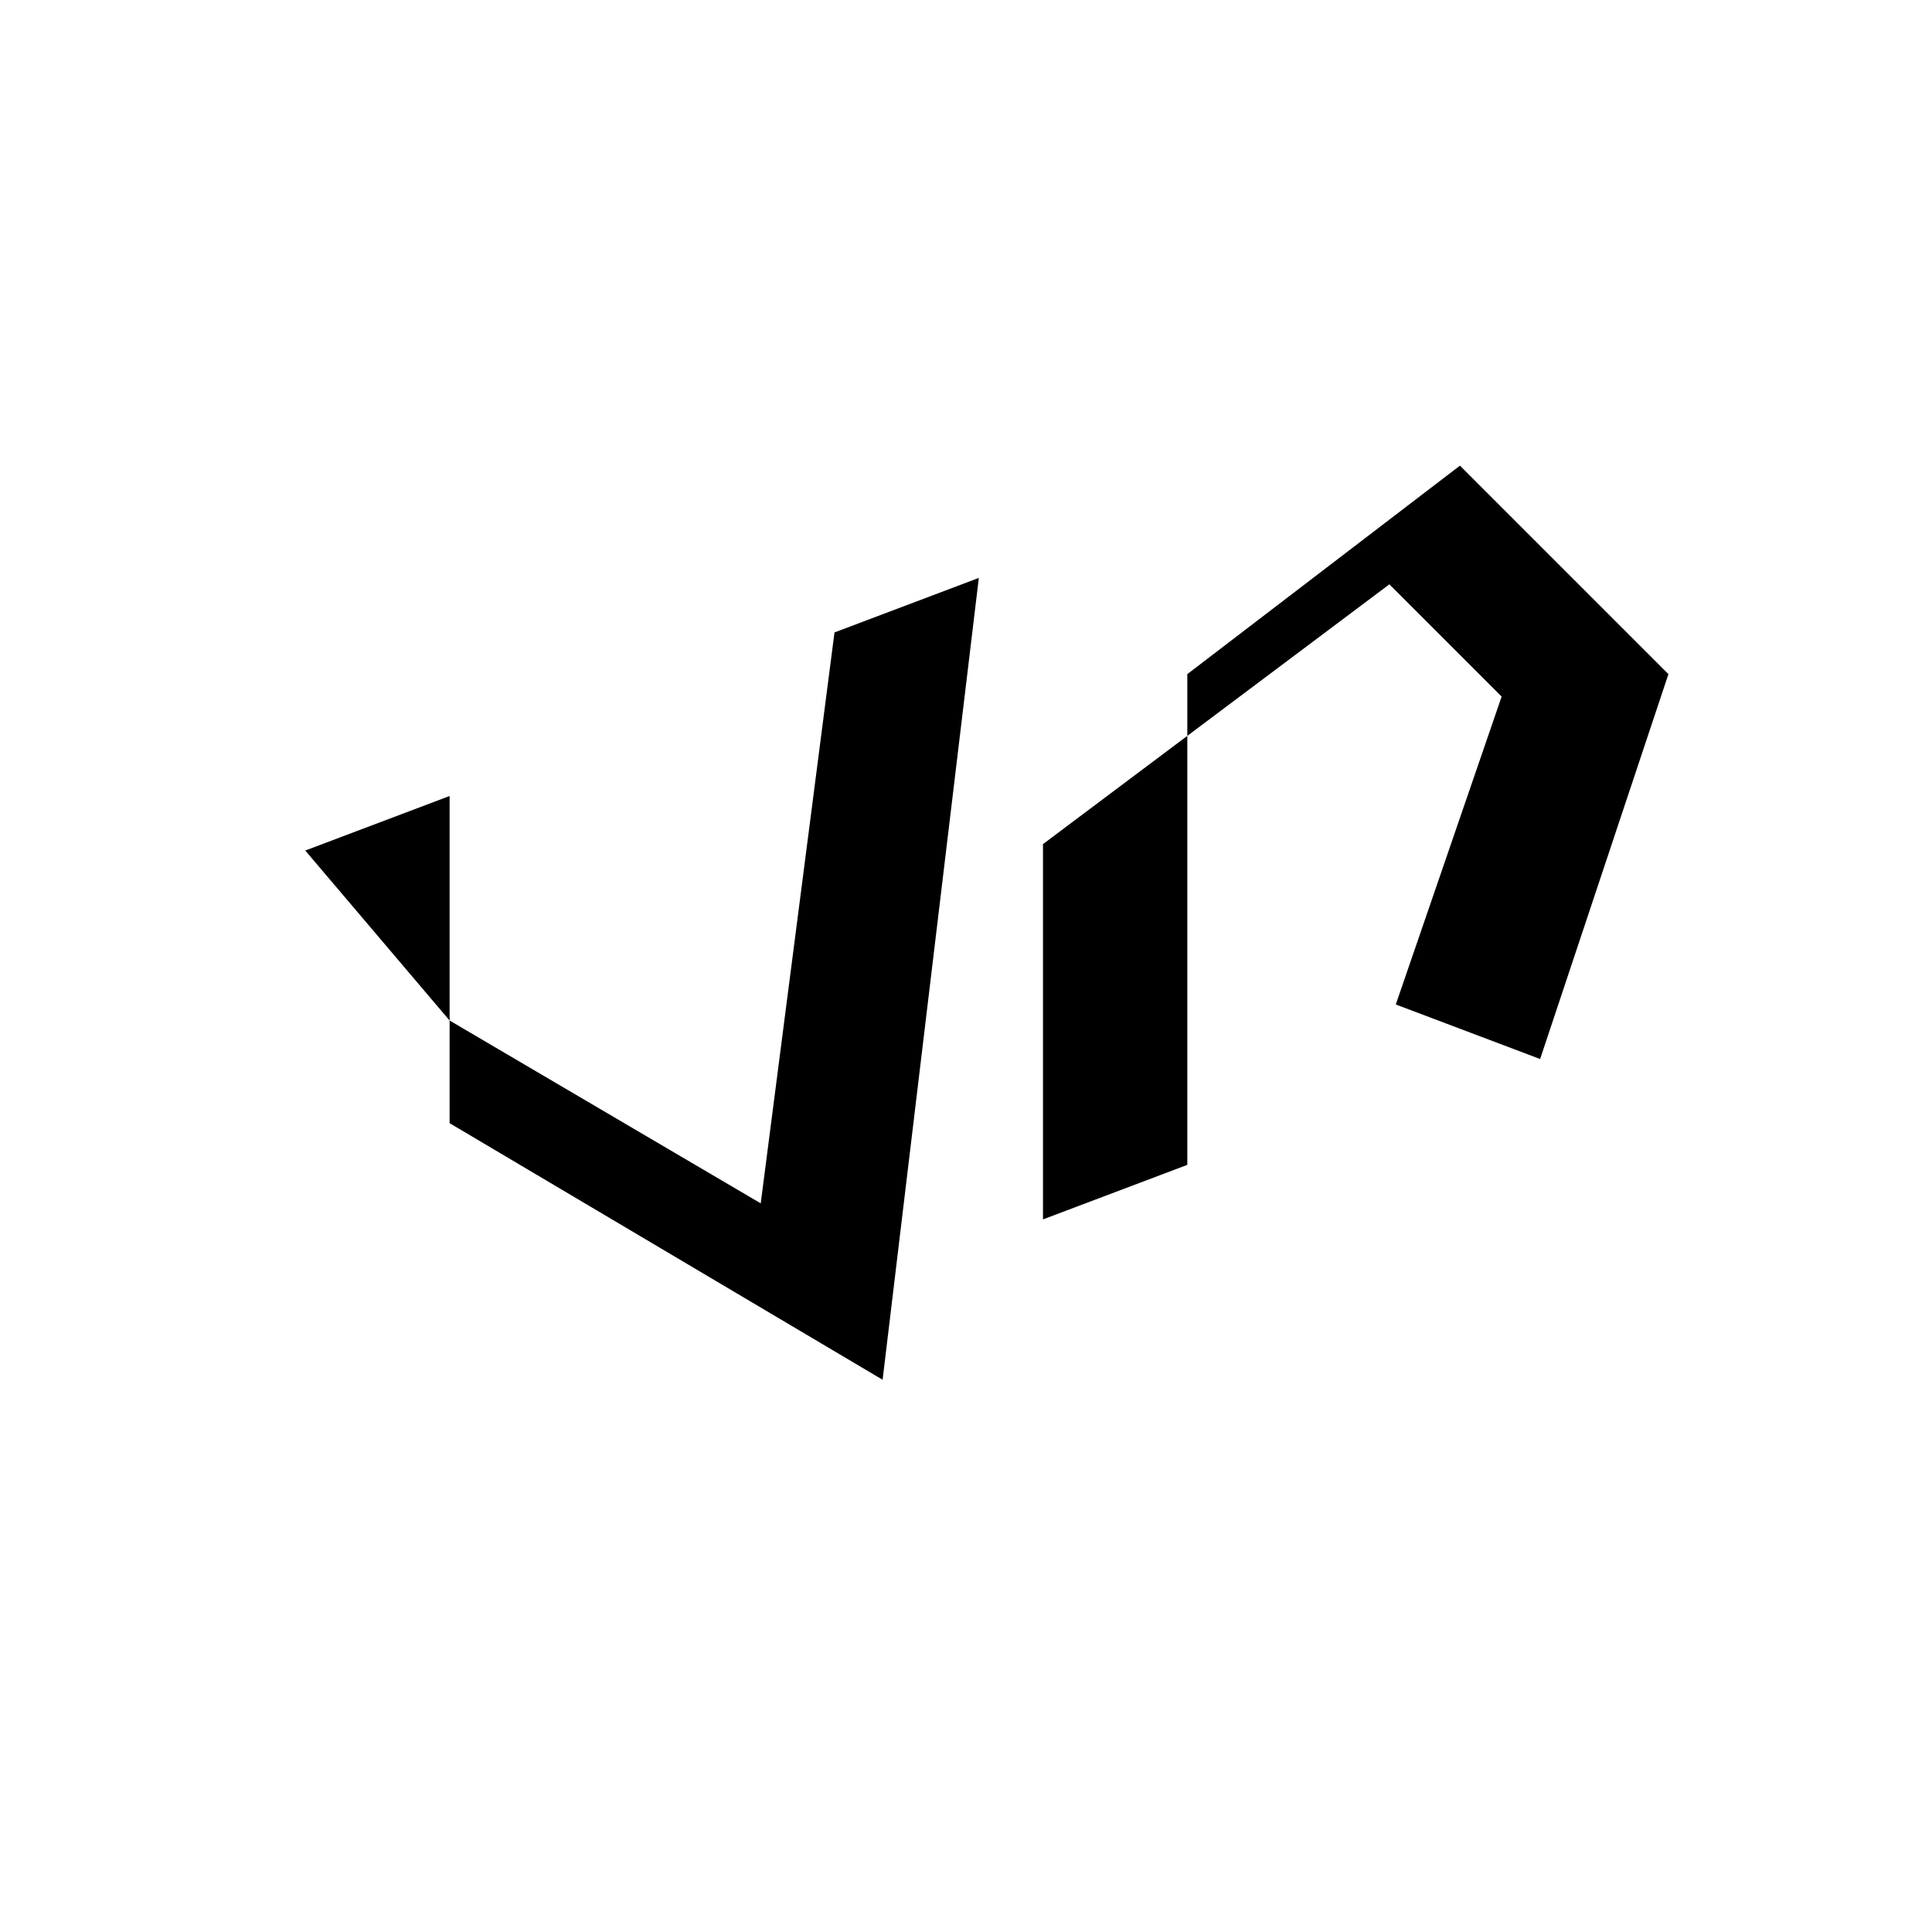
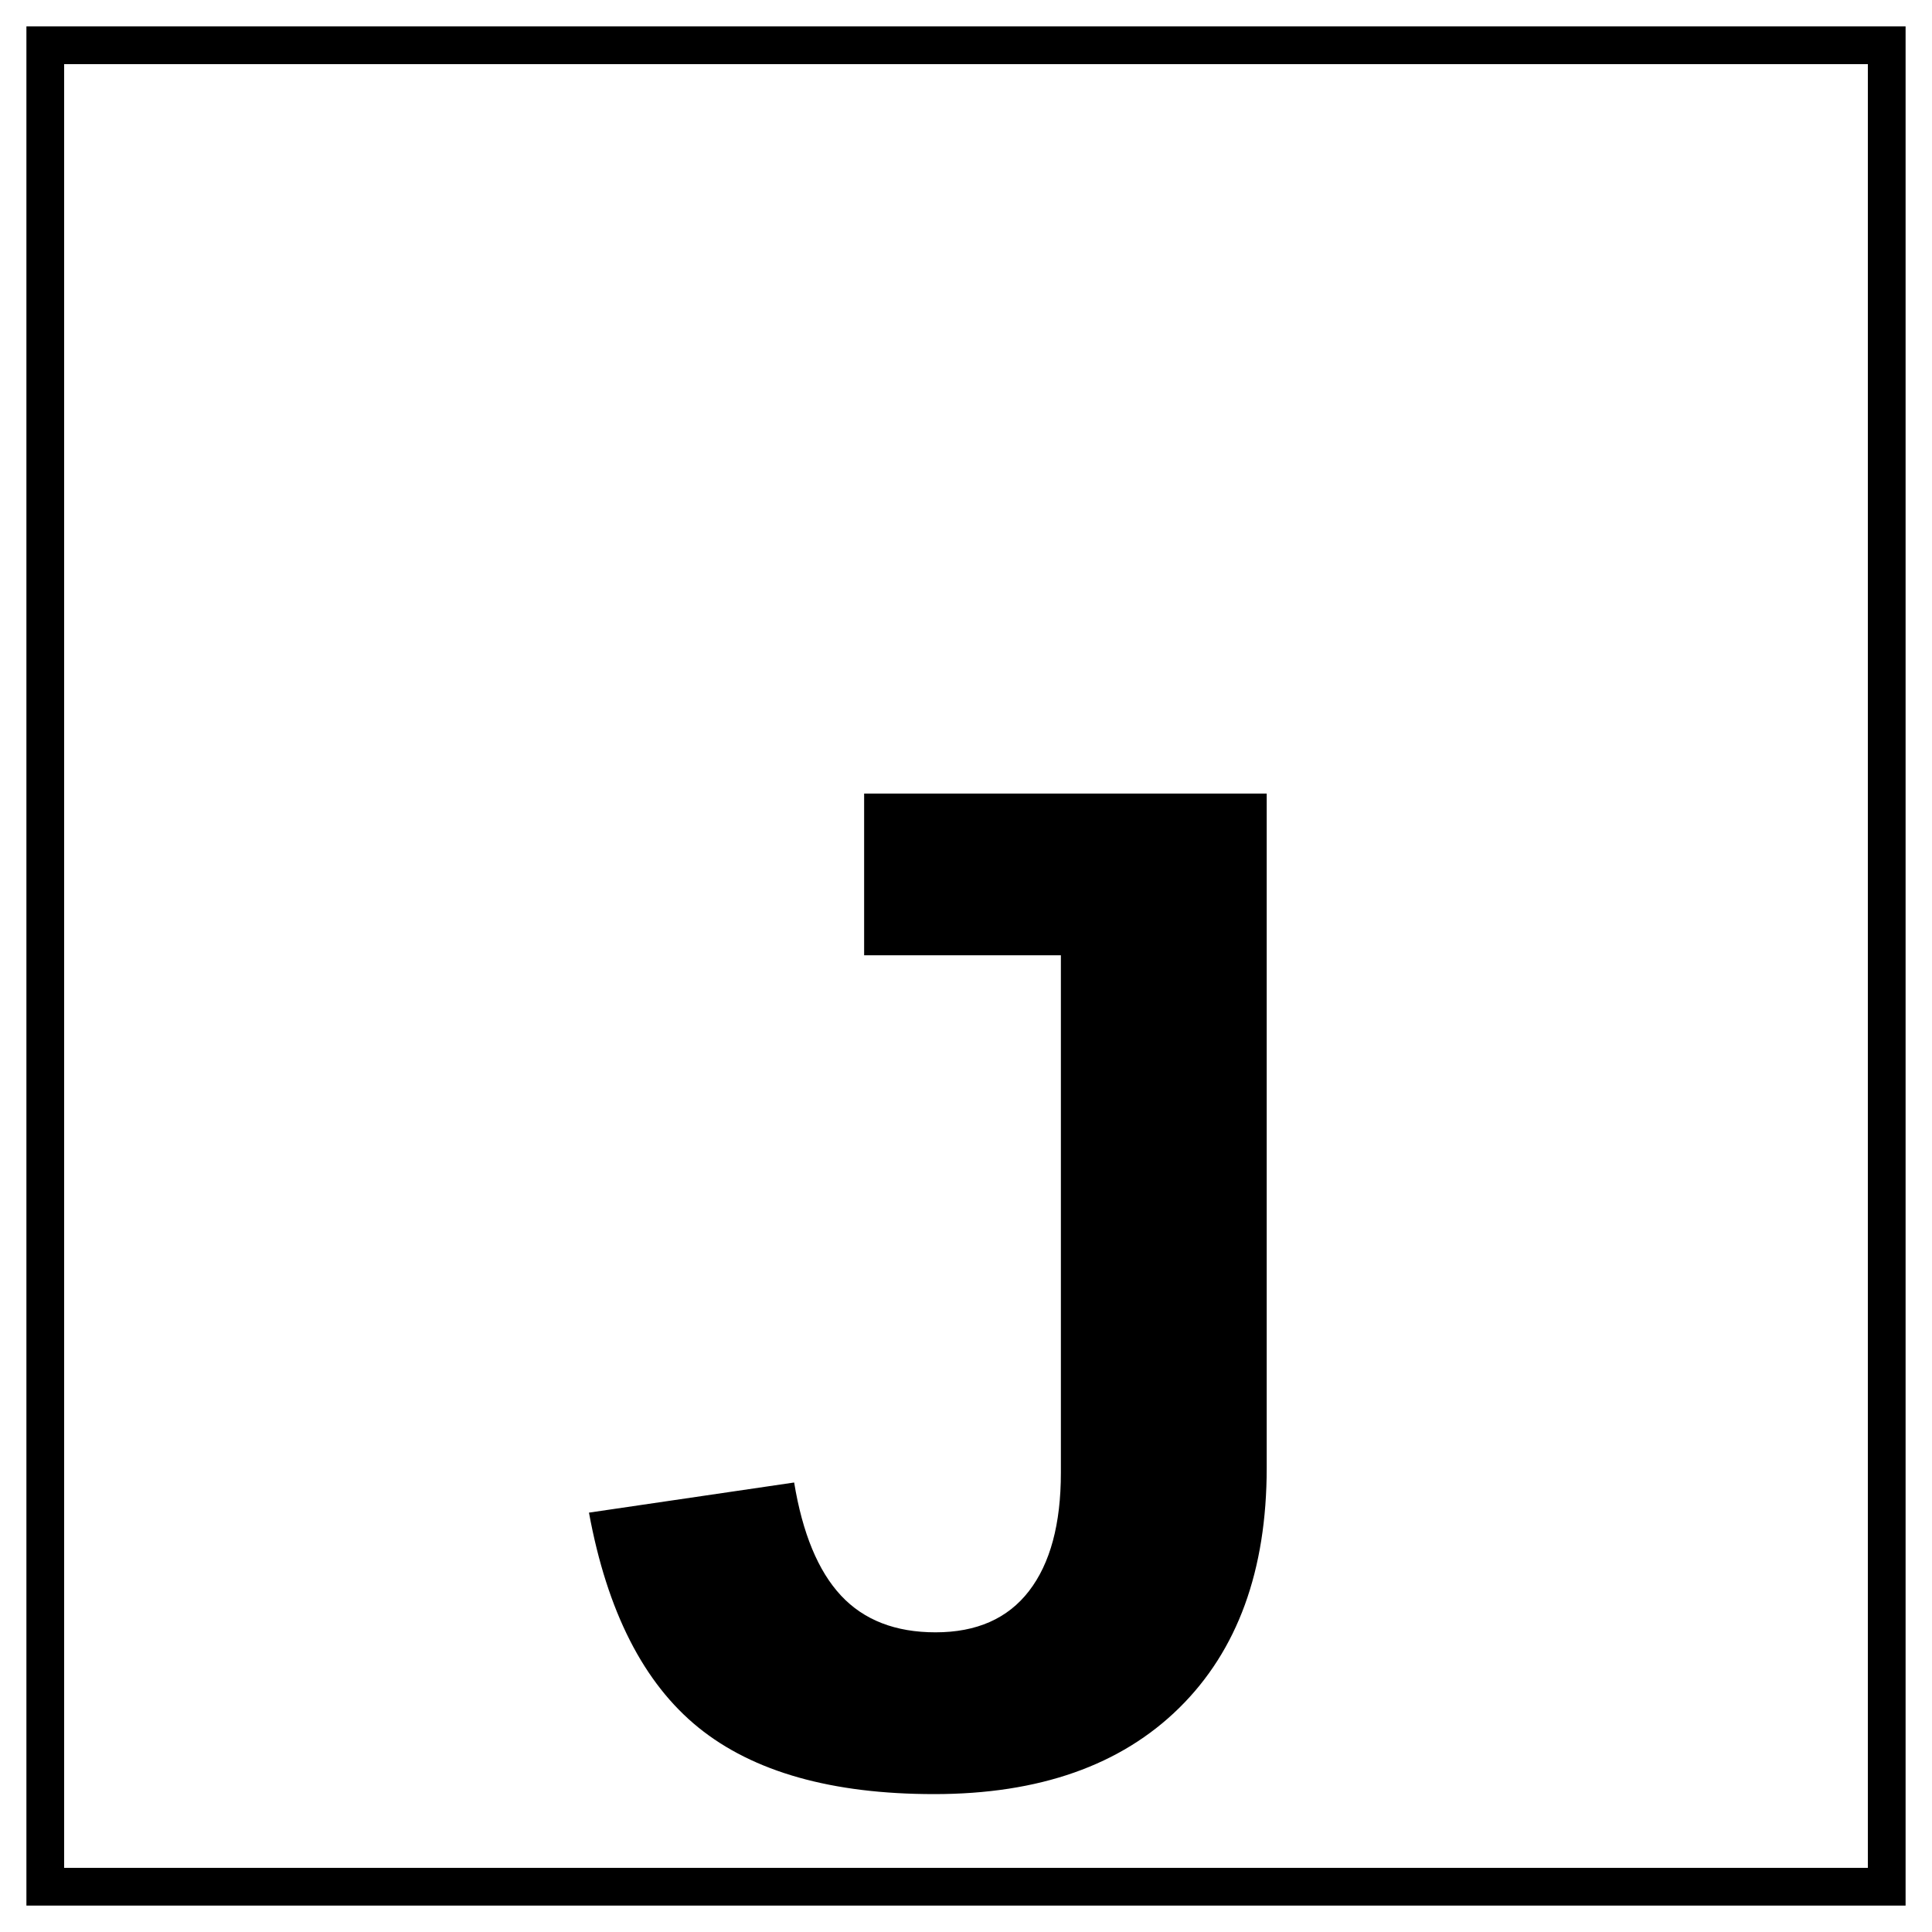
<svg xmlns="http://www.w3.org/2000/svg" viewBox="0 0 512 512" width="100%" height="100%">
  <rect width="512" height="512" fill="#FFFFFF" />
-   <g fill="#000000" transform="matrix(0.85, 0, 0, 0.85, 38.4, 38.4)">
-     <path d="M 50,220 L 95,203 L 95,305 L 230,385 L 260,135 L 215,152 L 192,330 L 95,273 Z" />
-     <path d="M 280,335 L 325,318 L 325,165 L 410,100 L 475,165 L 435,285 L 390,268 L 423,172 L 388,137 L 280,218 Z" />
-   </g>
+   <rect x="12" y="12" width="488" height="488" fill="none" stroke="#000000" stroke-width="10" />
+   <text x="256" y="340" font-family="Arial Black, Arial, sans-serif" font-size="380" font-weight="900" fill="#000000" text-anchor="middle" dominant-baseline="central">J</text>
</svg>
